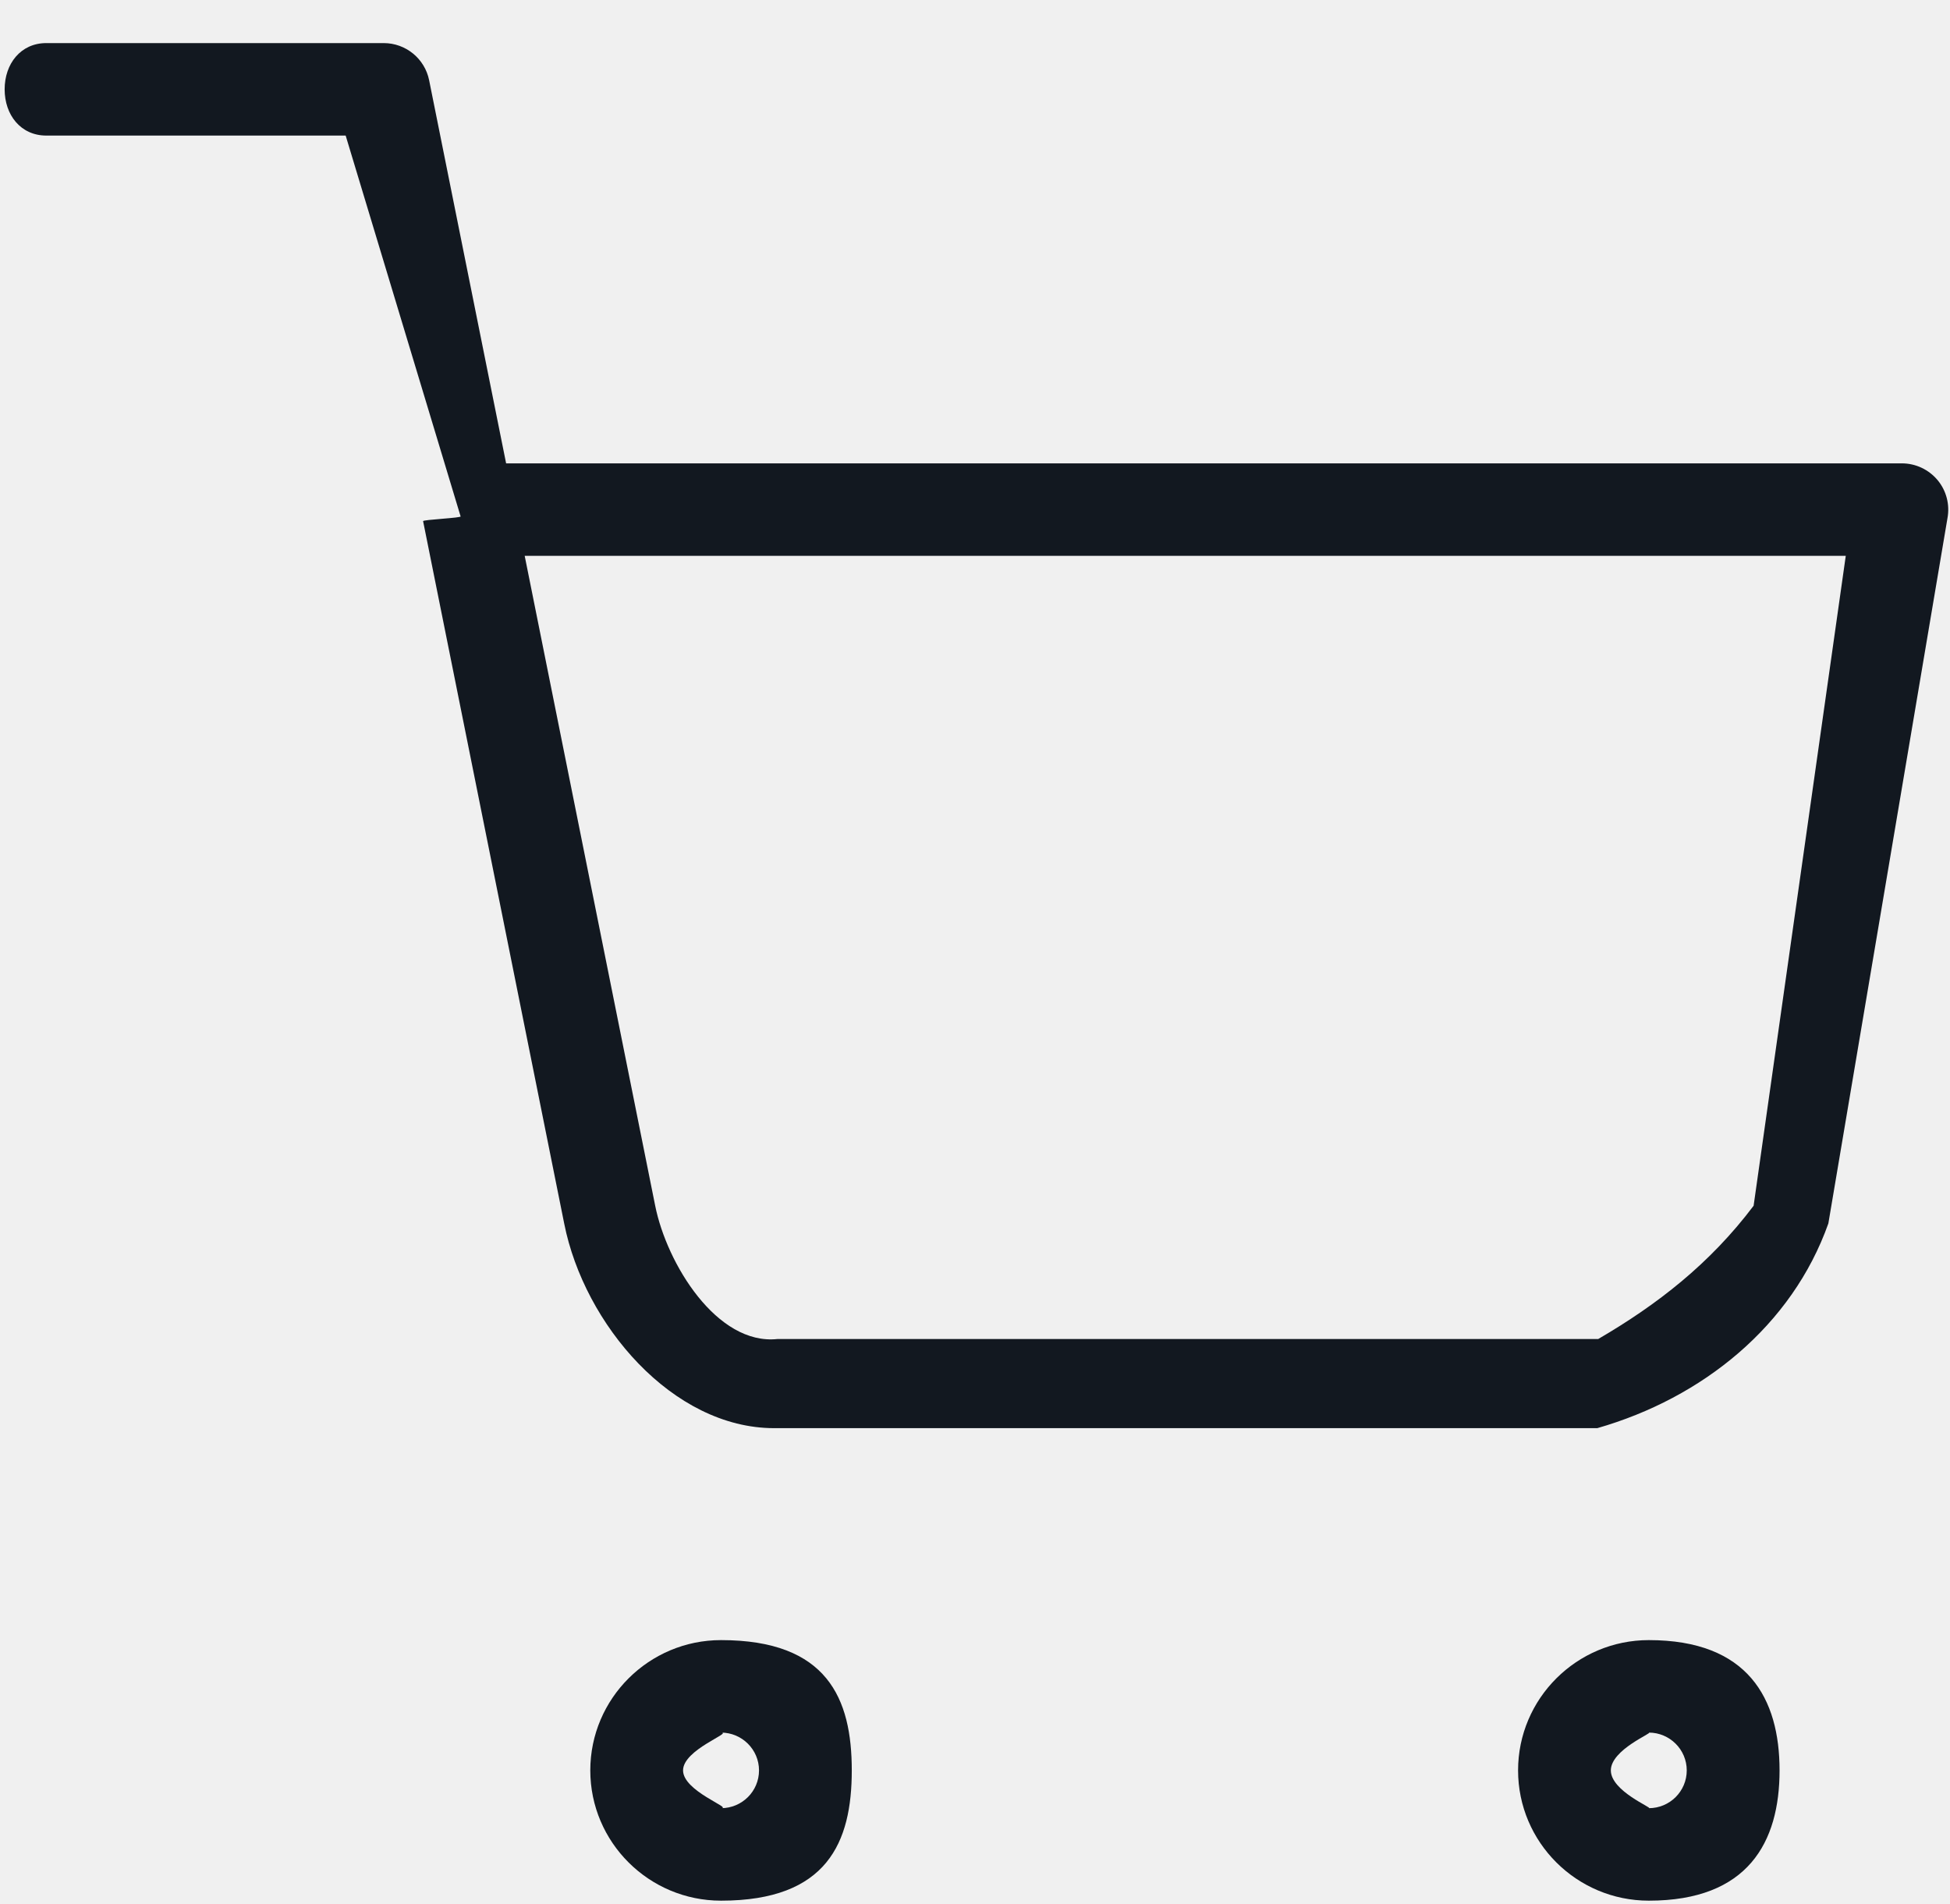
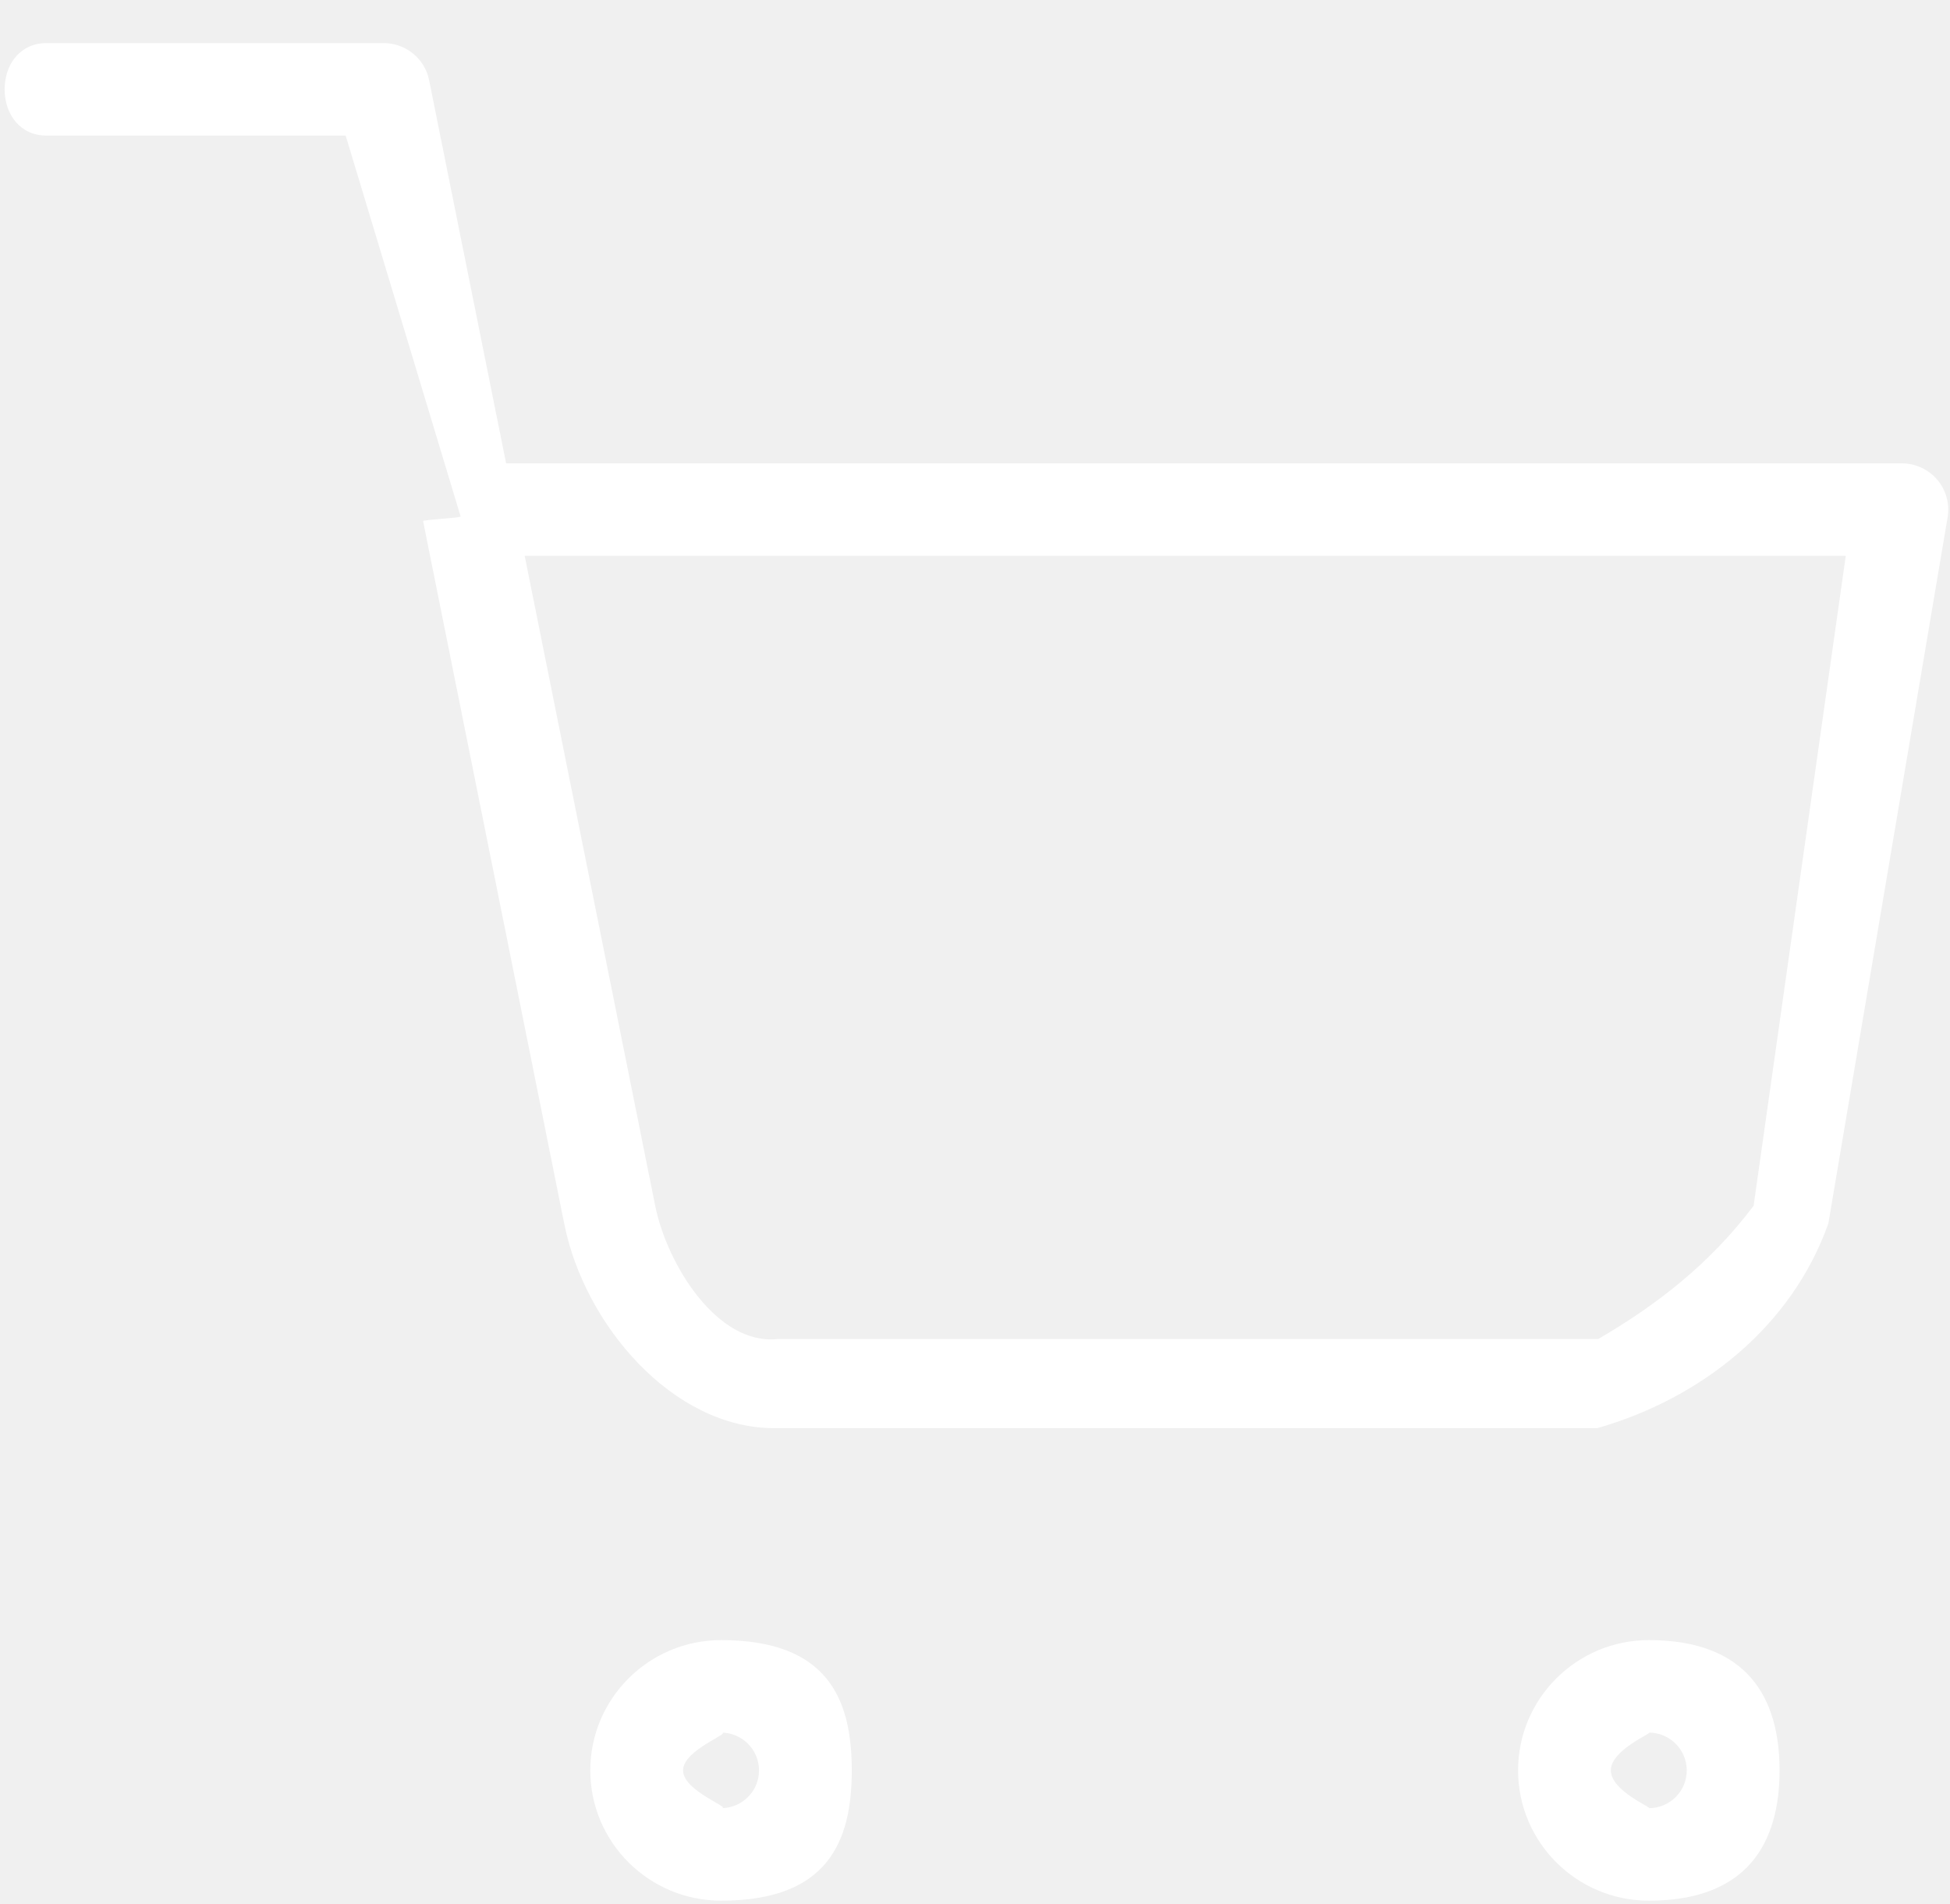
<svg xmlns="http://www.w3.org/2000/svg" width="42" height="41" viewBox="0 0 42 41" fill="none">
  <g clip-path="url(#clip0_745_4)">
-     <path fill-rule="evenodd" clip-rule="evenodd" d="M39.38 26.351C38.598 28.556 36.667 30.111 34.403 30.76H16.765C16.735 30.76 16.705 30.76 16.675 30.76C14.485 30.76 12.584 28.525 12.153 26.358L9.113 11.225C9.104 11.191 9.97 11.155 9.92 11.12L7.445 2.92H0.998C0.445 2.92 0.1 2.475 0.1 1.924C0.1 1.374 0.445 0.928 0.998 0.928H8.264C8.74 0.928 9.15 1.264 9.243 1.729L10.901 9.98H40.963C41.261 9.98 41.542 10.113 41.733 10.341C41.923 10.57 42 10.871 41.945 11.163L39.38 26.351ZM11.301 11.972L14.112 25.97C14.362 27.22 15.442 28.98 16.746 28.84H34.423C35.693 28.1 36.828 27.22 37.77 25.97L39.755 11.972H11.301ZM15.53 35.325C17.82 35.325 18.346 36.584 18.346 38.131C18.346 39.679 17.82 40.937 15.53 40.937C13.977 40.937 12.714 39.679 12.714 38.131C12.714 36.584 13.977 35.325 15.53 35.325ZM15.53 38.945C15.981 38.945 16.348 38.582 16.348 38.131C16.348 37.682 15.981 37.317 15.53 37.317C15.79 37.317 14.712 37.682 14.712 38.131C14.712 38.582 15.79 38.945 15.53 38.945ZM35.513 35.325C37.65 35.325 38.329 36.584 38.329 38.131C38.329 39.679 37.65 40.937 35.513 40.937C33.96 40.937 32.697 39.679 32.697 38.131C32.697 36.584 33.96 35.325 35.513 35.325ZM35.513 38.945C35.963 38.945 36.33 38.582 36.33 38.131C36.33 37.682 35.963 37.317 35.513 37.317C35.62 37.317 34.695 37.682 34.695 38.131C34.695 38.582 35.62 38.945 35.513 38.945Z" fill="#121820" />
+     <path fill-rule="evenodd" clip-rule="evenodd" d="M39.38 26.351C38.598 28.556 36.667 30.111 34.403 30.76H16.765C16.735 30.76 16.705 30.76 16.675 30.76C14.485 30.76 12.584 28.525 12.153 26.358L9.113 11.225C9.104 11.191 9.97 11.155 9.92 11.12L7.445 2.92H0.998C0.445 2.92 0.1 2.475 0.1 1.924C0.1 1.374 0.445 0.928 0.998 0.928H8.264C8.74 0.928 9.15 1.264 9.243 1.729L10.901 9.98H40.963C41.261 9.98 41.542 10.113 41.733 10.341C41.923 10.57 42 10.871 41.945 11.163L39.38 26.351ZM11.301 11.972L14.112 25.97C14.362 27.22 15.442 28.98 16.746 28.84H34.423C35.693 28.1 36.828 27.22 37.77 25.97L39.755 11.972H11.301ZM15.53 35.325C17.82 35.325 18.346 36.584 18.346 38.131C18.346 39.679 17.82 40.937 15.53 40.937C13.977 40.937 12.714 39.679 12.714 38.131C12.714 36.584 13.977 35.325 15.53 35.325ZM15.53 38.945C15.981 38.945 16.348 38.582 16.348 38.131C16.348 37.682 15.981 37.317 15.53 37.317C15.79 37.317 14.712 37.682 14.712 38.131C14.712 38.582 15.79 38.945 15.53 38.945ZM35.513 35.325C37.65 35.325 38.329 36.584 38.329 38.131C38.329 39.679 37.65 40.937 35.513 40.937C33.96 40.937 32.697 39.679 32.697 38.131C32.697 36.584 33.96 35.325 35.513 35.325ZM35.513 38.945C35.963 38.945 36.33 38.582 36.33 38.131C36.33 37.682 35.963 37.317 35.513 37.317C35.62 37.317 34.695 37.682 34.695 38.131C34.695 38.582 35.62 38.945 35.513 38.945Z" fill="#ffffff" />
  </g>
  <defs>
    <clipPath id="clip0_745_4">
      <rect width="42" height="41" fill="white" />
    </clipPath>
  </defs>
</svg>
